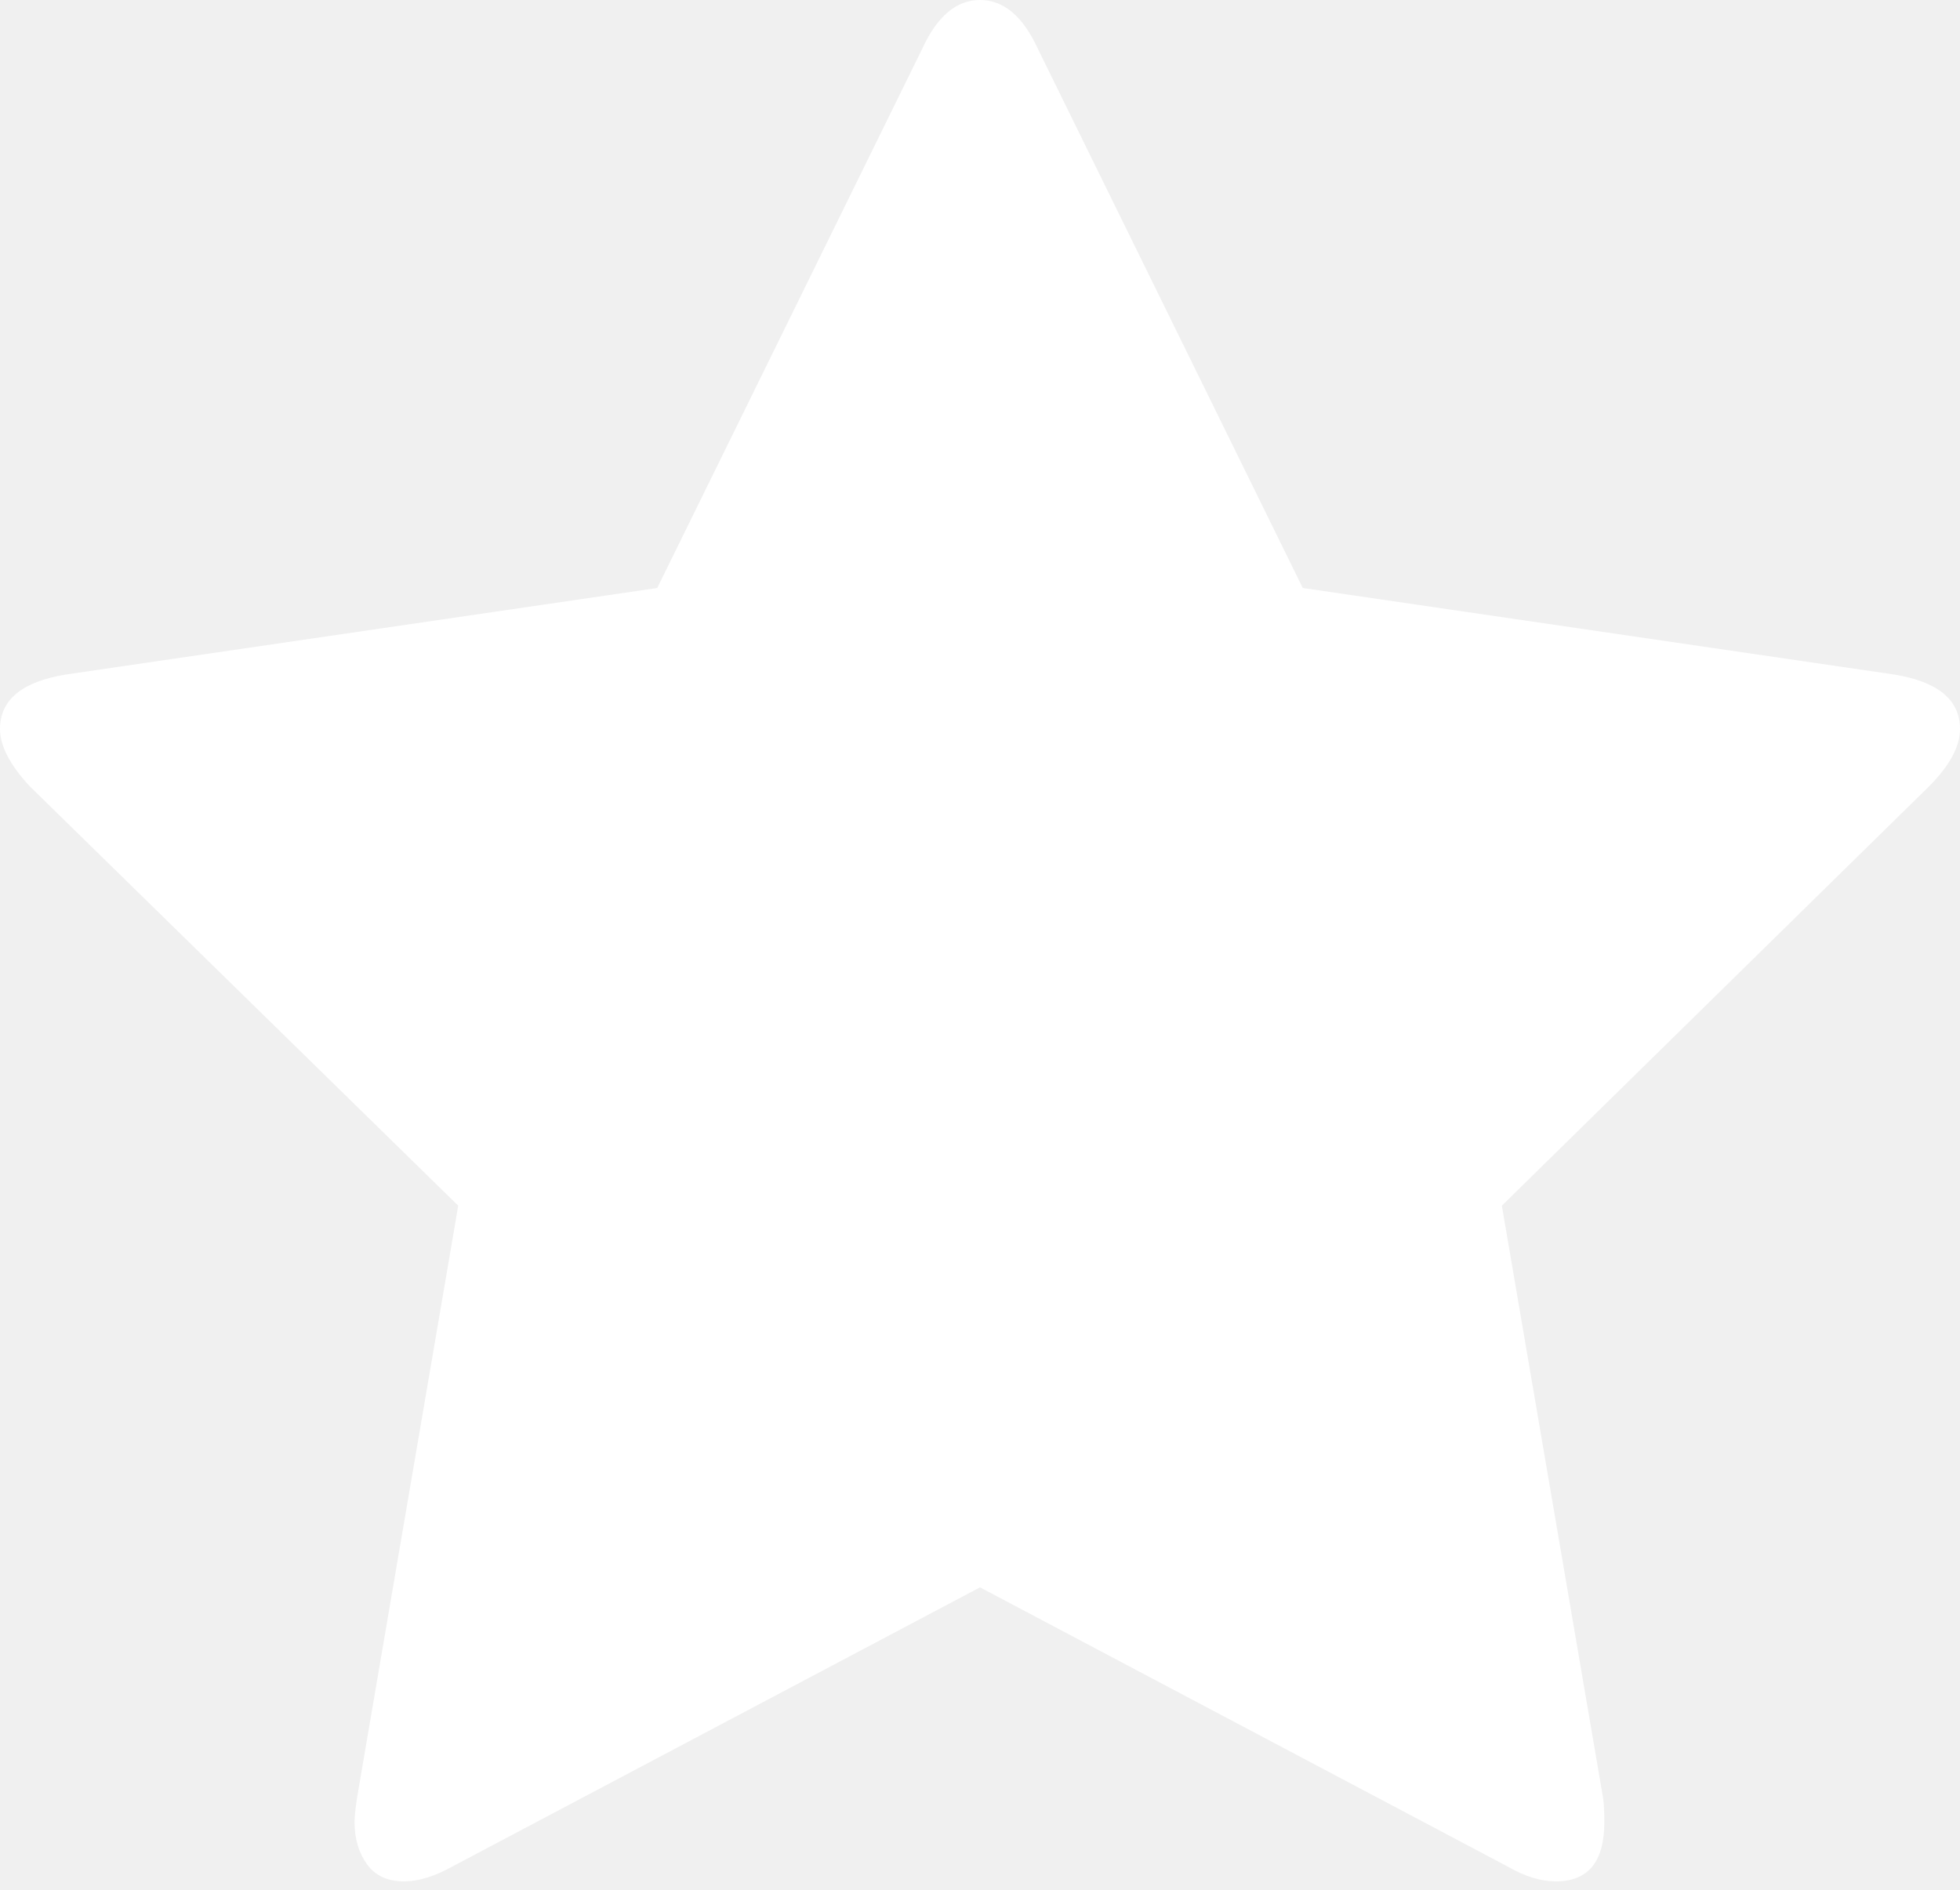
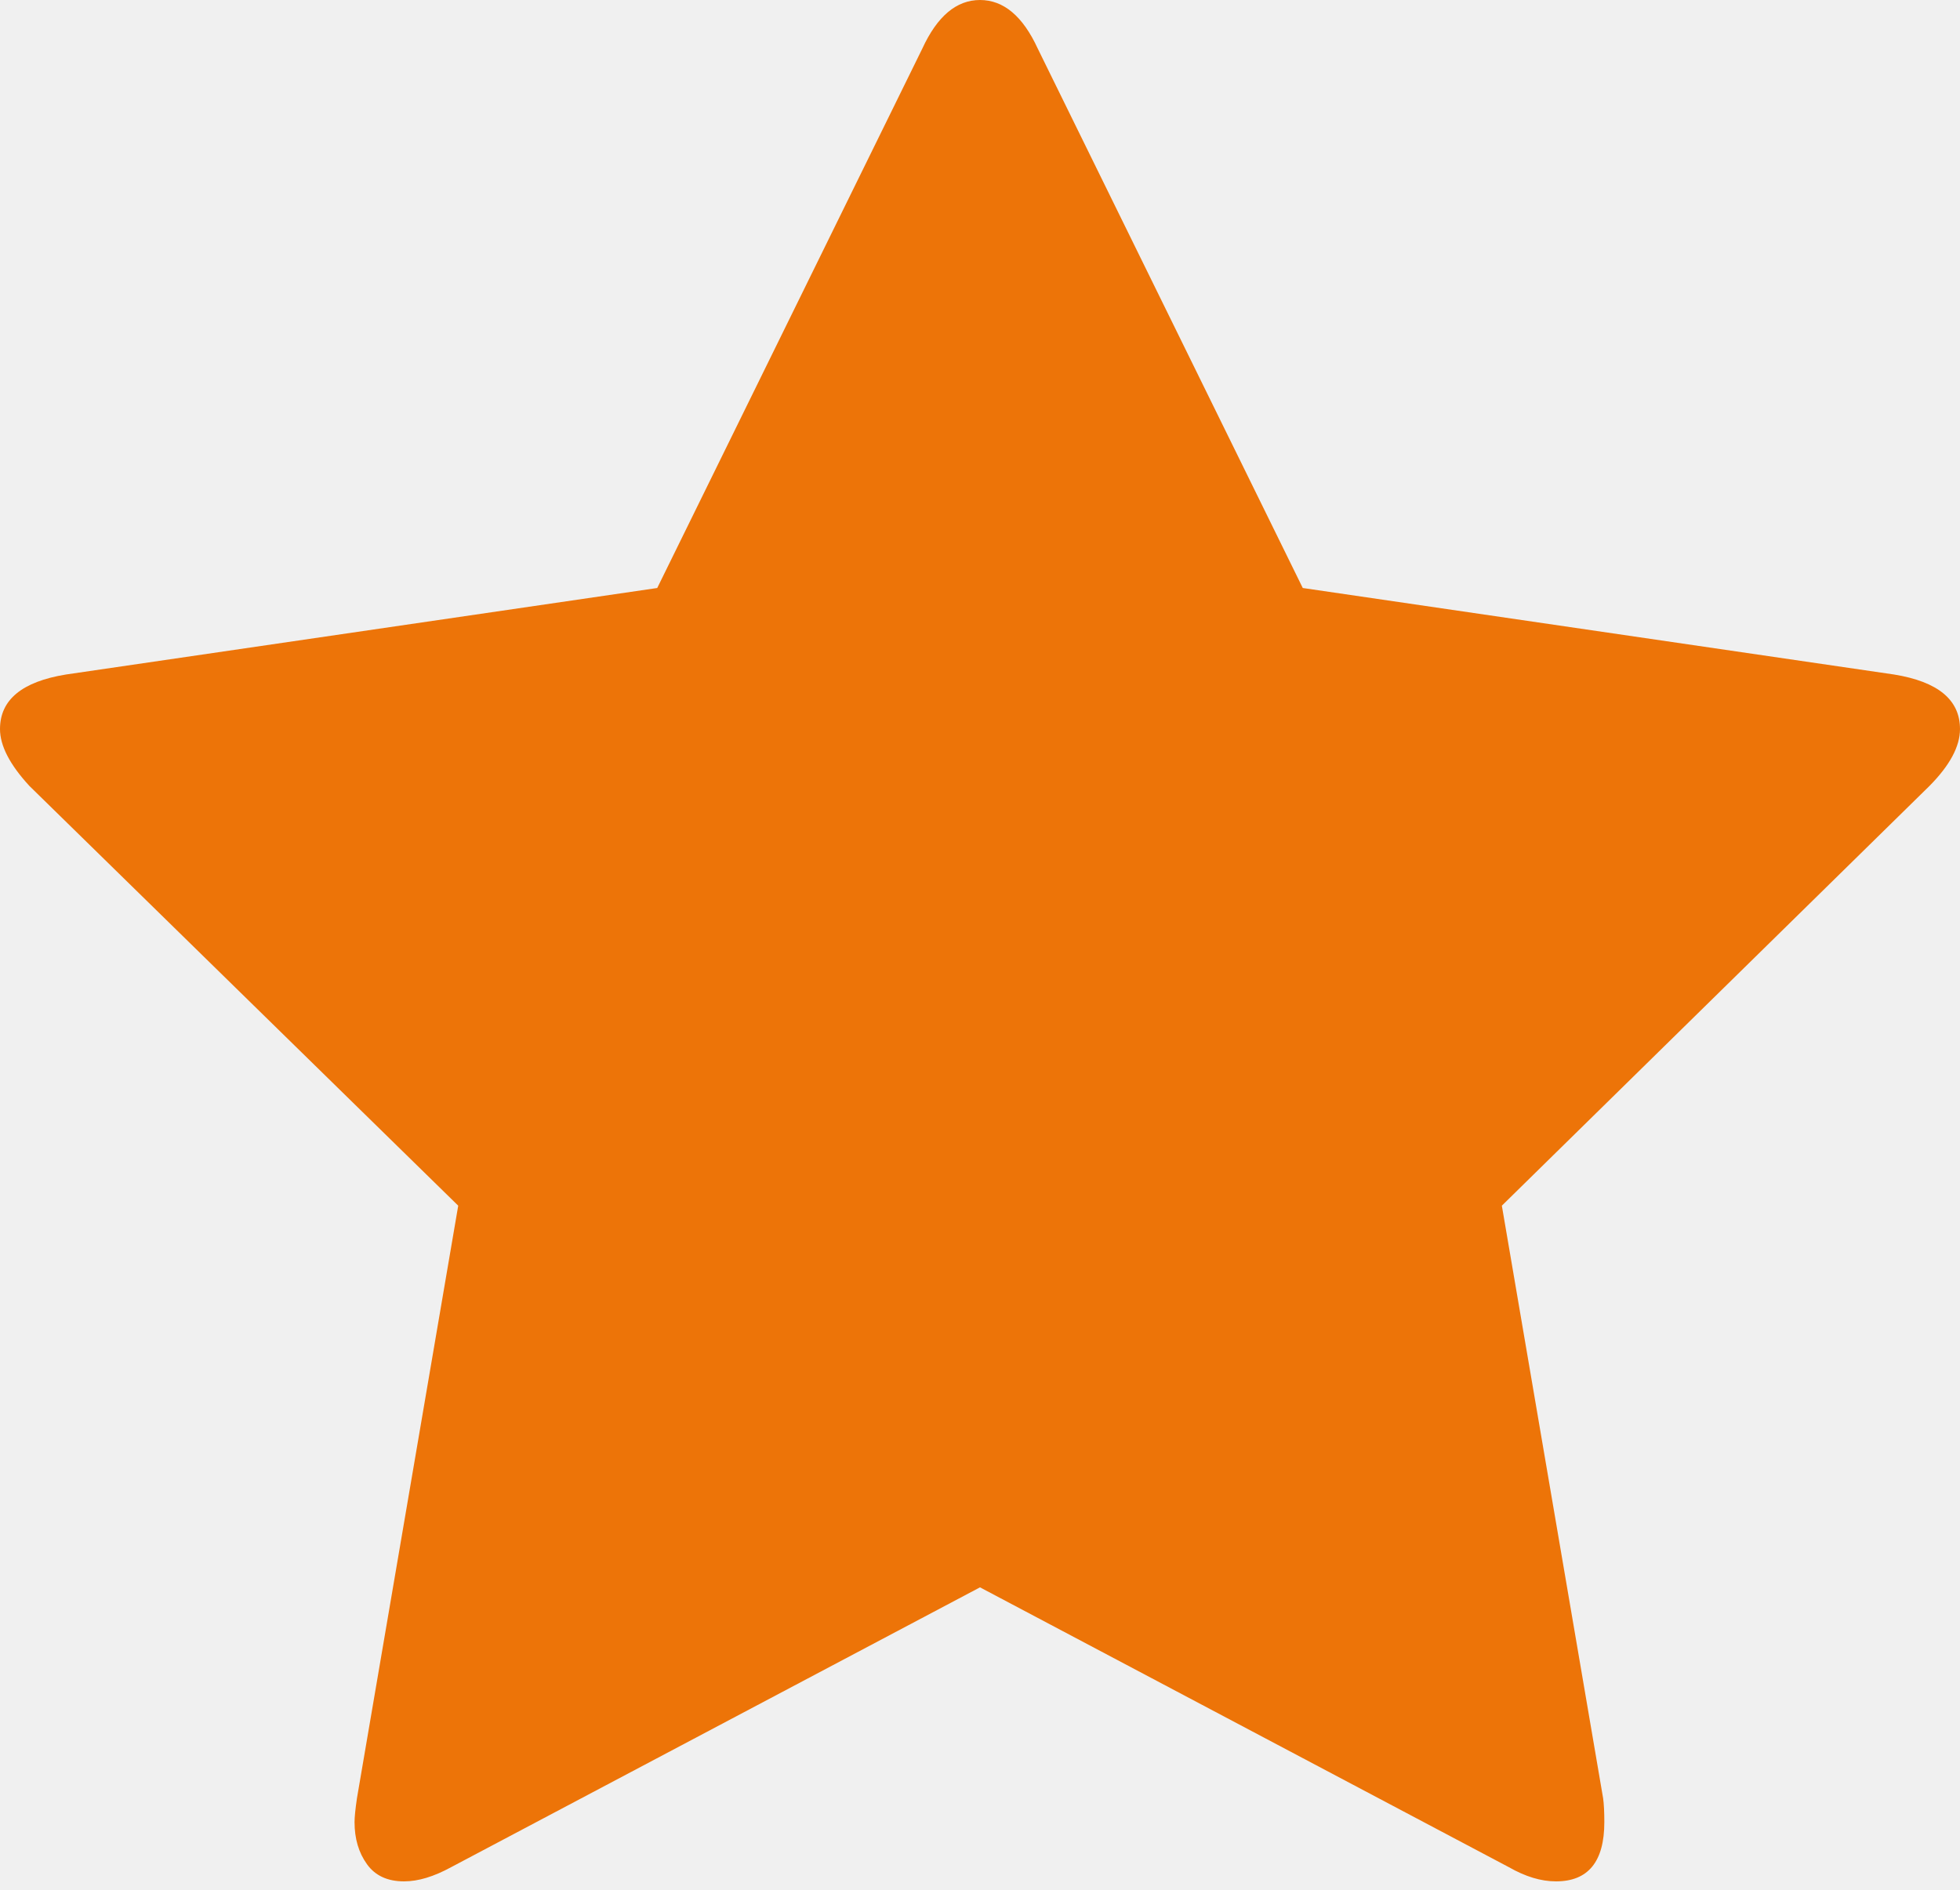
- <svg xmlns="http://www.w3.org/2000/svg" width="28" height="27" viewBox="0 0 28 27" fill="none">
-   <path d="M28 10.416C28 9.999 27.686 9.739 27.058 9.637L18.611 8.401L14.825 0.694C14.612 0.231 14.337 0 14 0C13.664 0 13.389 0.231 13.176 0.694L9.389 8.401L0.942 9.637C0.314 9.739 0 9.999 0 10.416C0 10.654 0.14 10.925 0.421 11.23L6.546 17.226L5.099 25.694C5.076 25.852 5.065 25.965 5.065 26.033C5.065 26.27 5.124 26.47 5.242 26.634C5.359 26.798 5.536 26.88 5.772 26.88C5.974 26.88 6.198 26.812 6.445 26.677L14 22.679L21.555 26.677C21.791 26.812 22.015 26.88 22.228 26.88C22.689 26.88 22.919 26.598 22.919 26.033C22.919 25.887 22.913 25.774 22.902 25.694L21.455 17.226L27.563 11.23C27.854 10.936 28 10.665 28 10.416Z" fill="white" />
+ <svg xmlns="http://www.w3.org/2000/svg" width="28" height="27" viewBox="0 0 28 27" fill="#ED7408">
+   <path d="M28 10.416C28 9.999 27.686 9.739 27.058 9.637L18.611 8.401L14.825 0.694C14.612 0.231 14.337 0 14 0C13.664 0 13.389 0.231 13.176 0.694L9.389 8.401L0.942 9.637C0.314 9.739 0 9.999 0 10.416C0 10.654 0.14 10.925 0.421 11.23L6.546 17.226L5.099 25.694C5.076 25.852 5.065 25.965 5.065 26.033C5.065 26.27 5.124 26.47 5.242 26.634C5.359 26.798 5.536 26.88 5.772 26.88C5.974 26.88 6.198 26.812 6.445 26.677L14 22.679L21.555 26.677C21.791 26.812 22.015 26.88 22.228 26.88C22.689 26.88 22.919 26.598 22.919 26.033C22.919 25.887 22.913 25.774 22.902 25.694L21.455 17.226L27.563 11.23C27.854 10.936 28 10.665 28 10.416Z" fill="#ED7408" />
</svg>
